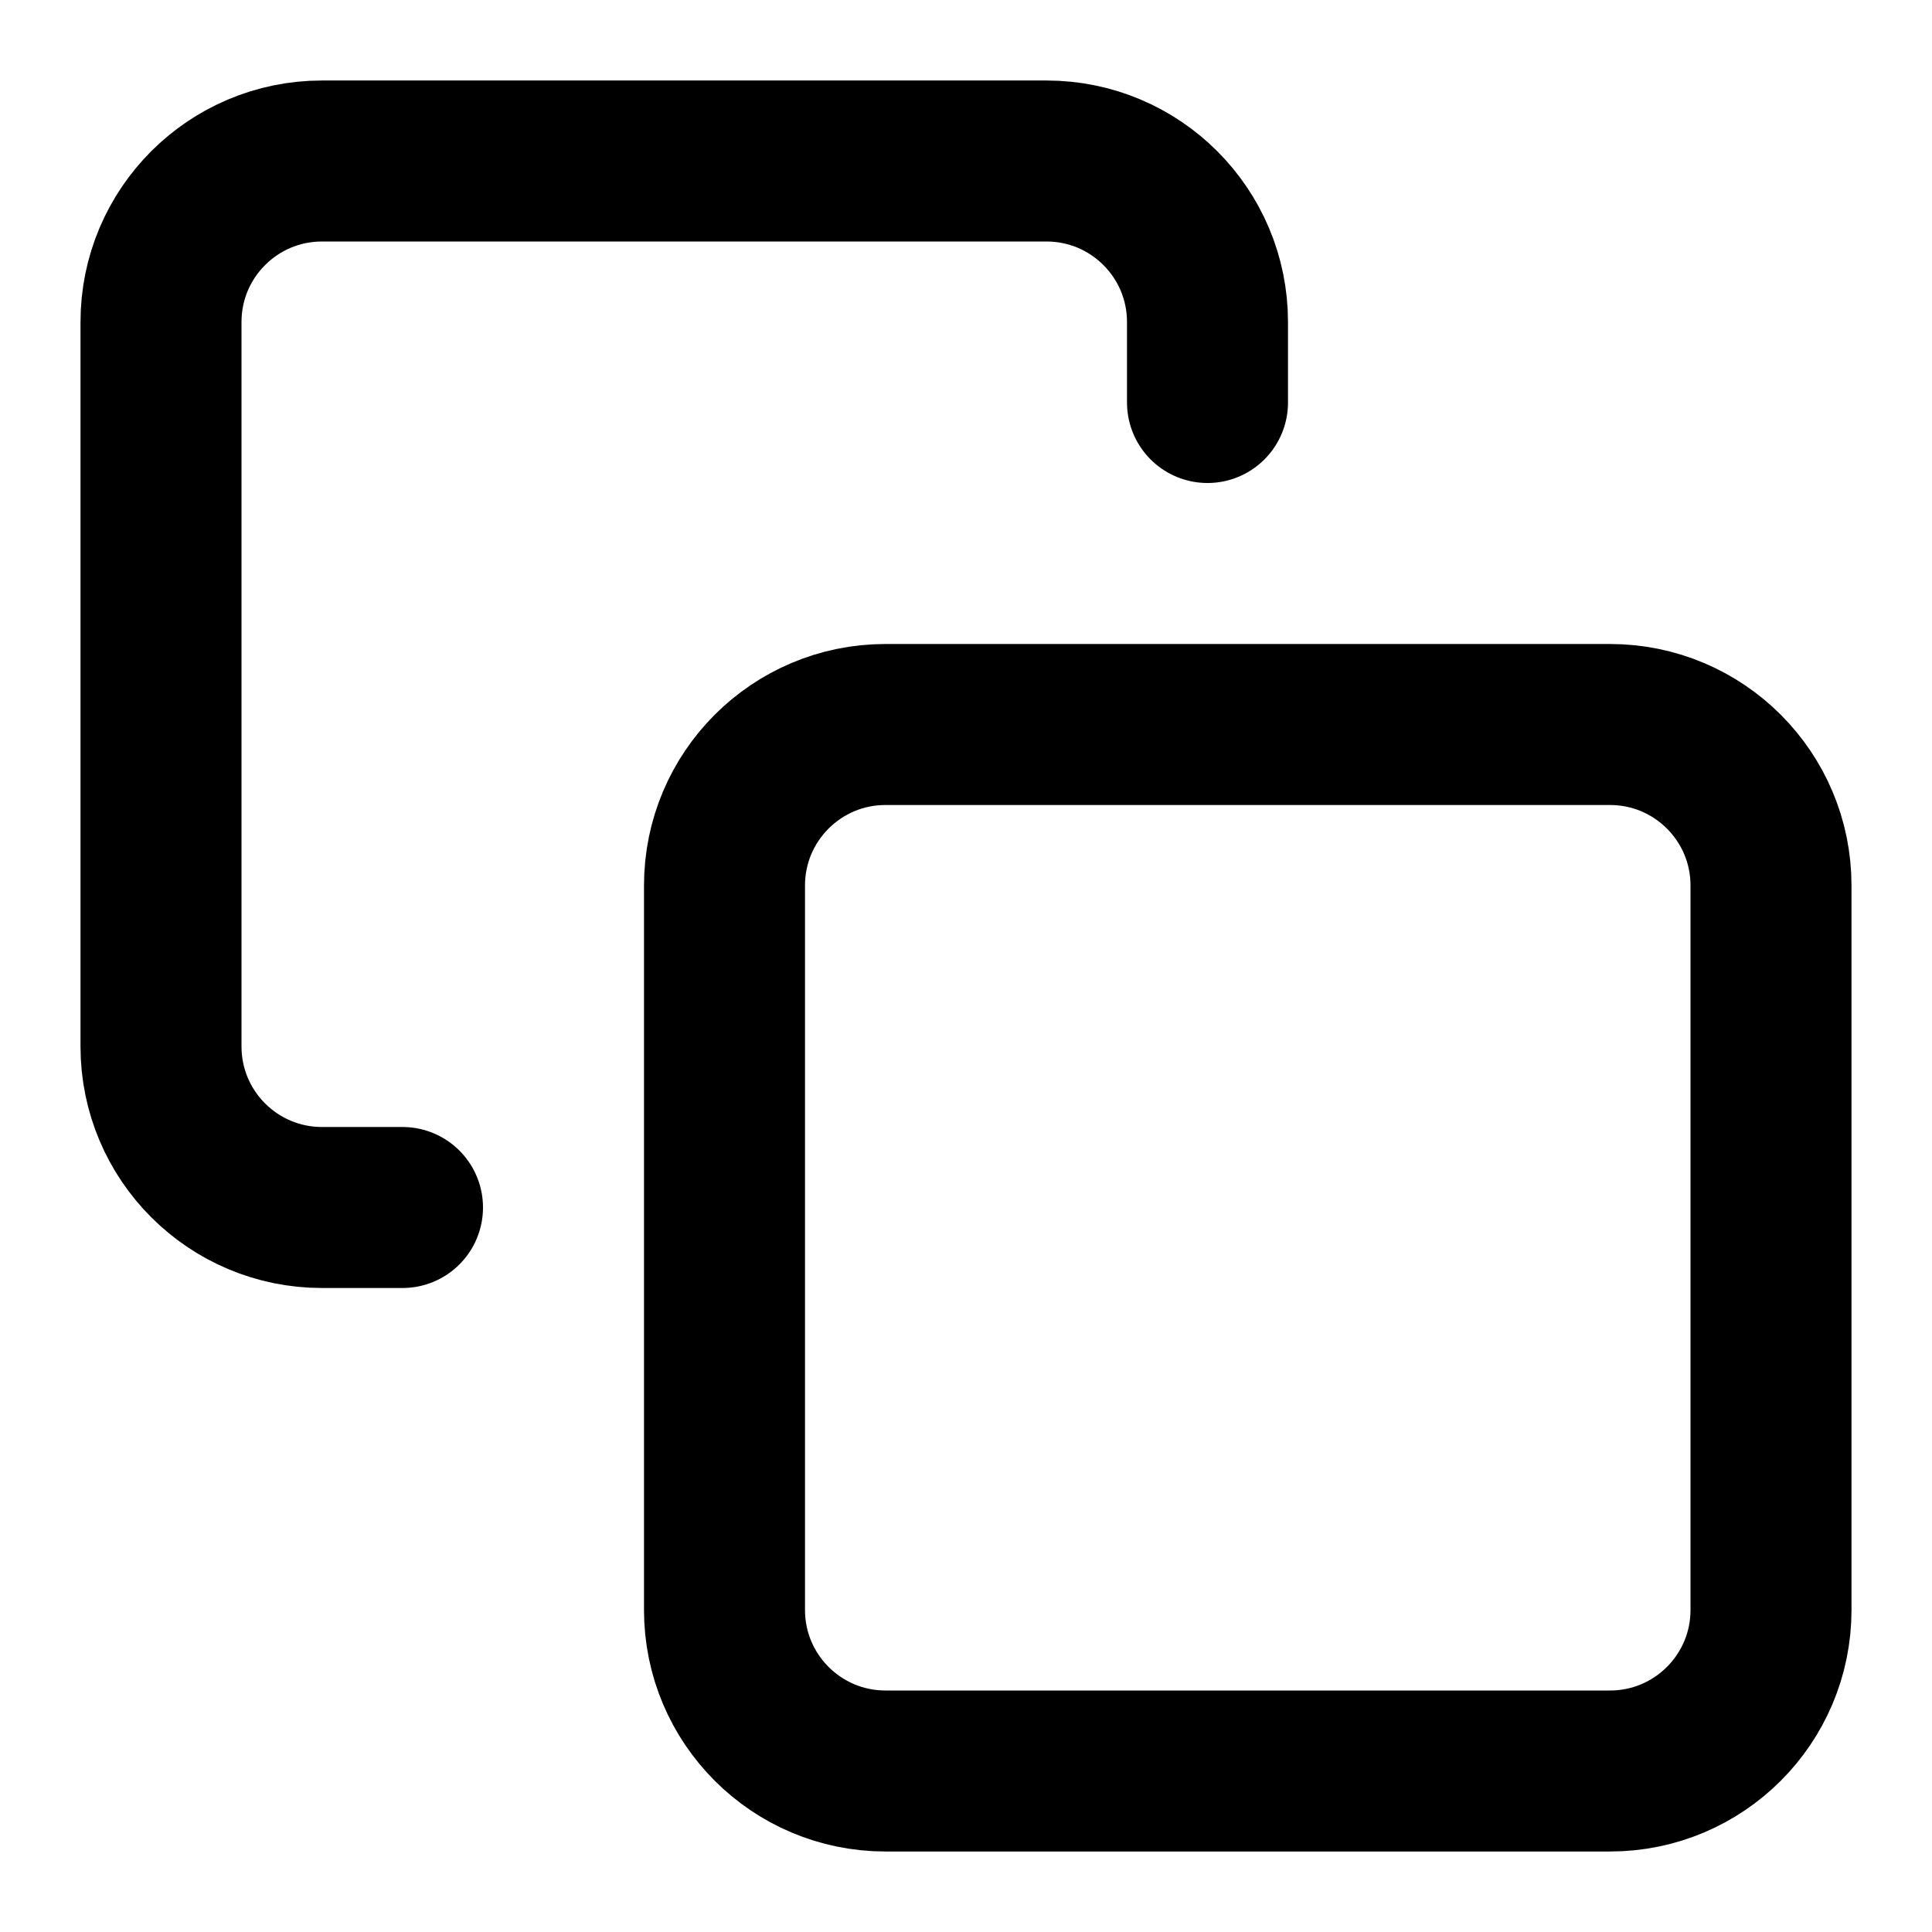
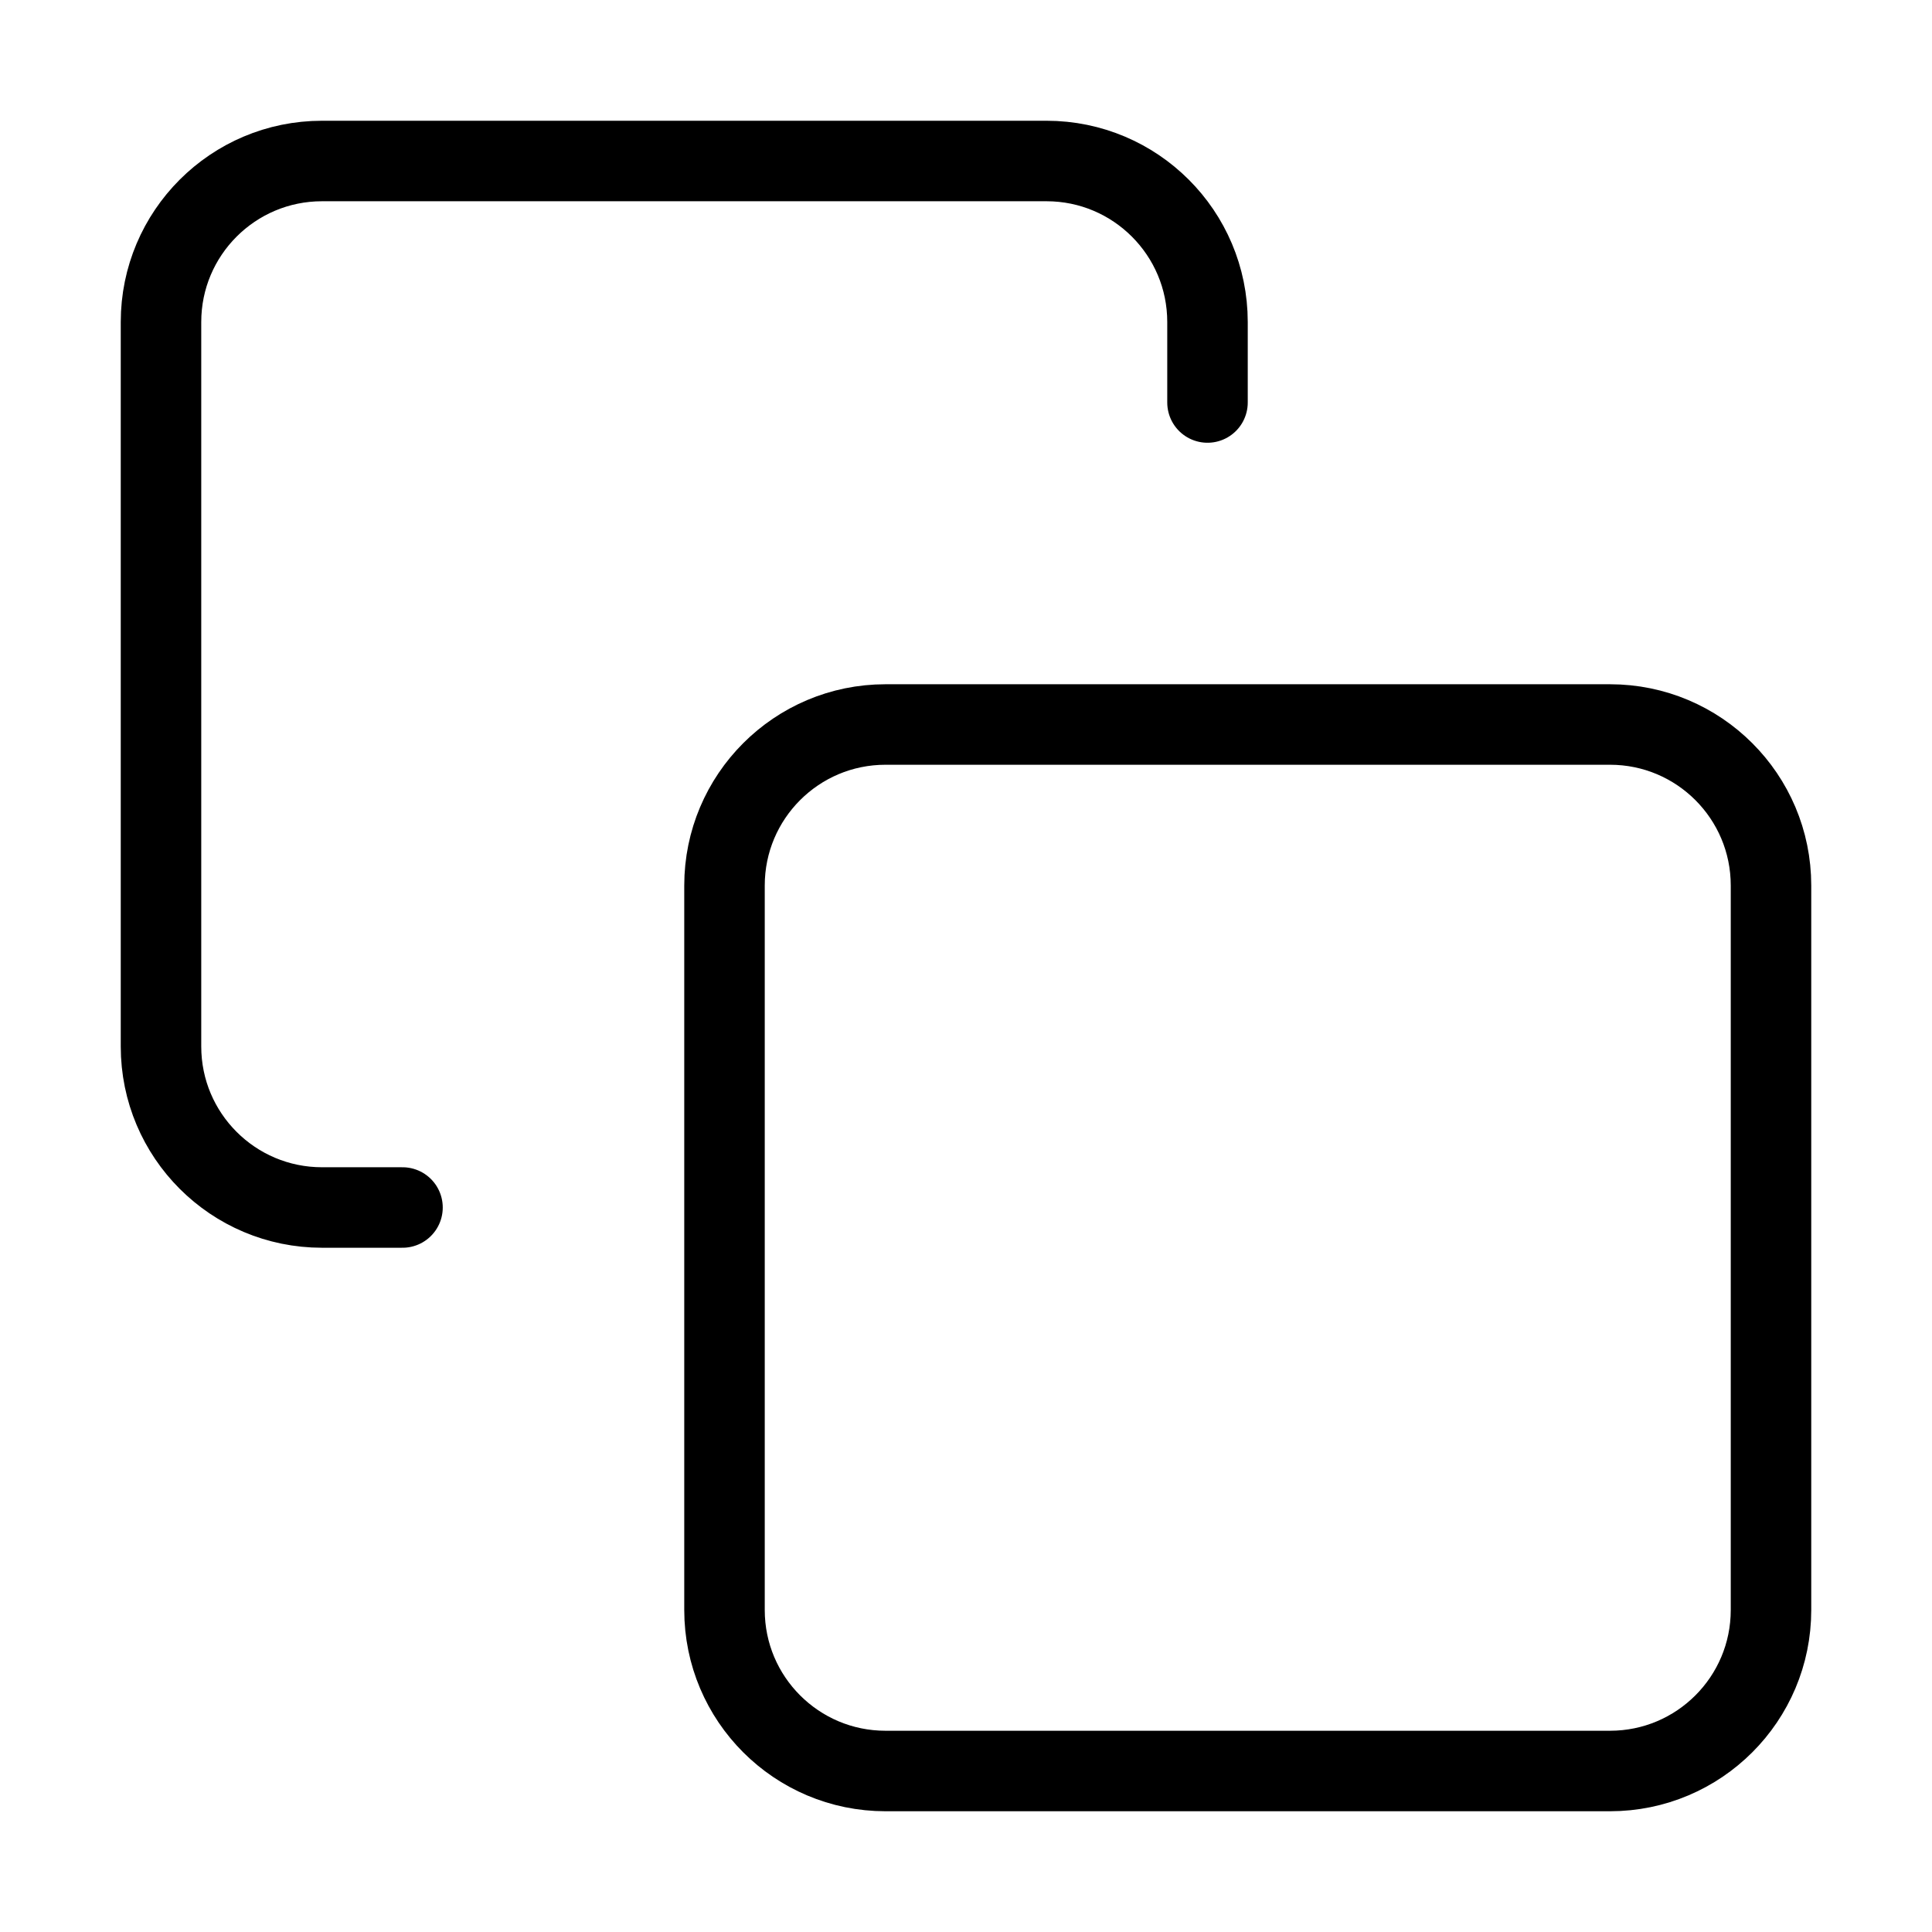
- <svg xmlns="http://www.w3.org/2000/svg" width="24" height="24" viewBox="0 0 24 24" fill="none" stroke="currentColor" stroke-width="2" stroke-linecap="round" stroke-linejoin="round" class="feather feather-copy">
+ <svg xmlns="http://www.w3.org/2000/svg" width="20" height="20" viewBox="0 0 24 24" fill="none" stroke="currentColor" stroke-width="1" stroke-linecap="round" stroke-linejoin="round" class="feather feather-copy">
  <rect x="9" y="9" width="13" height="13" rx="2" ry="2" />
  <path d="M5 15H4a2 2 0 0 1-2-2V4a2 2 0 0 1 2-2h9a2 2 0 0 1 2 2v1" />
</svg>
